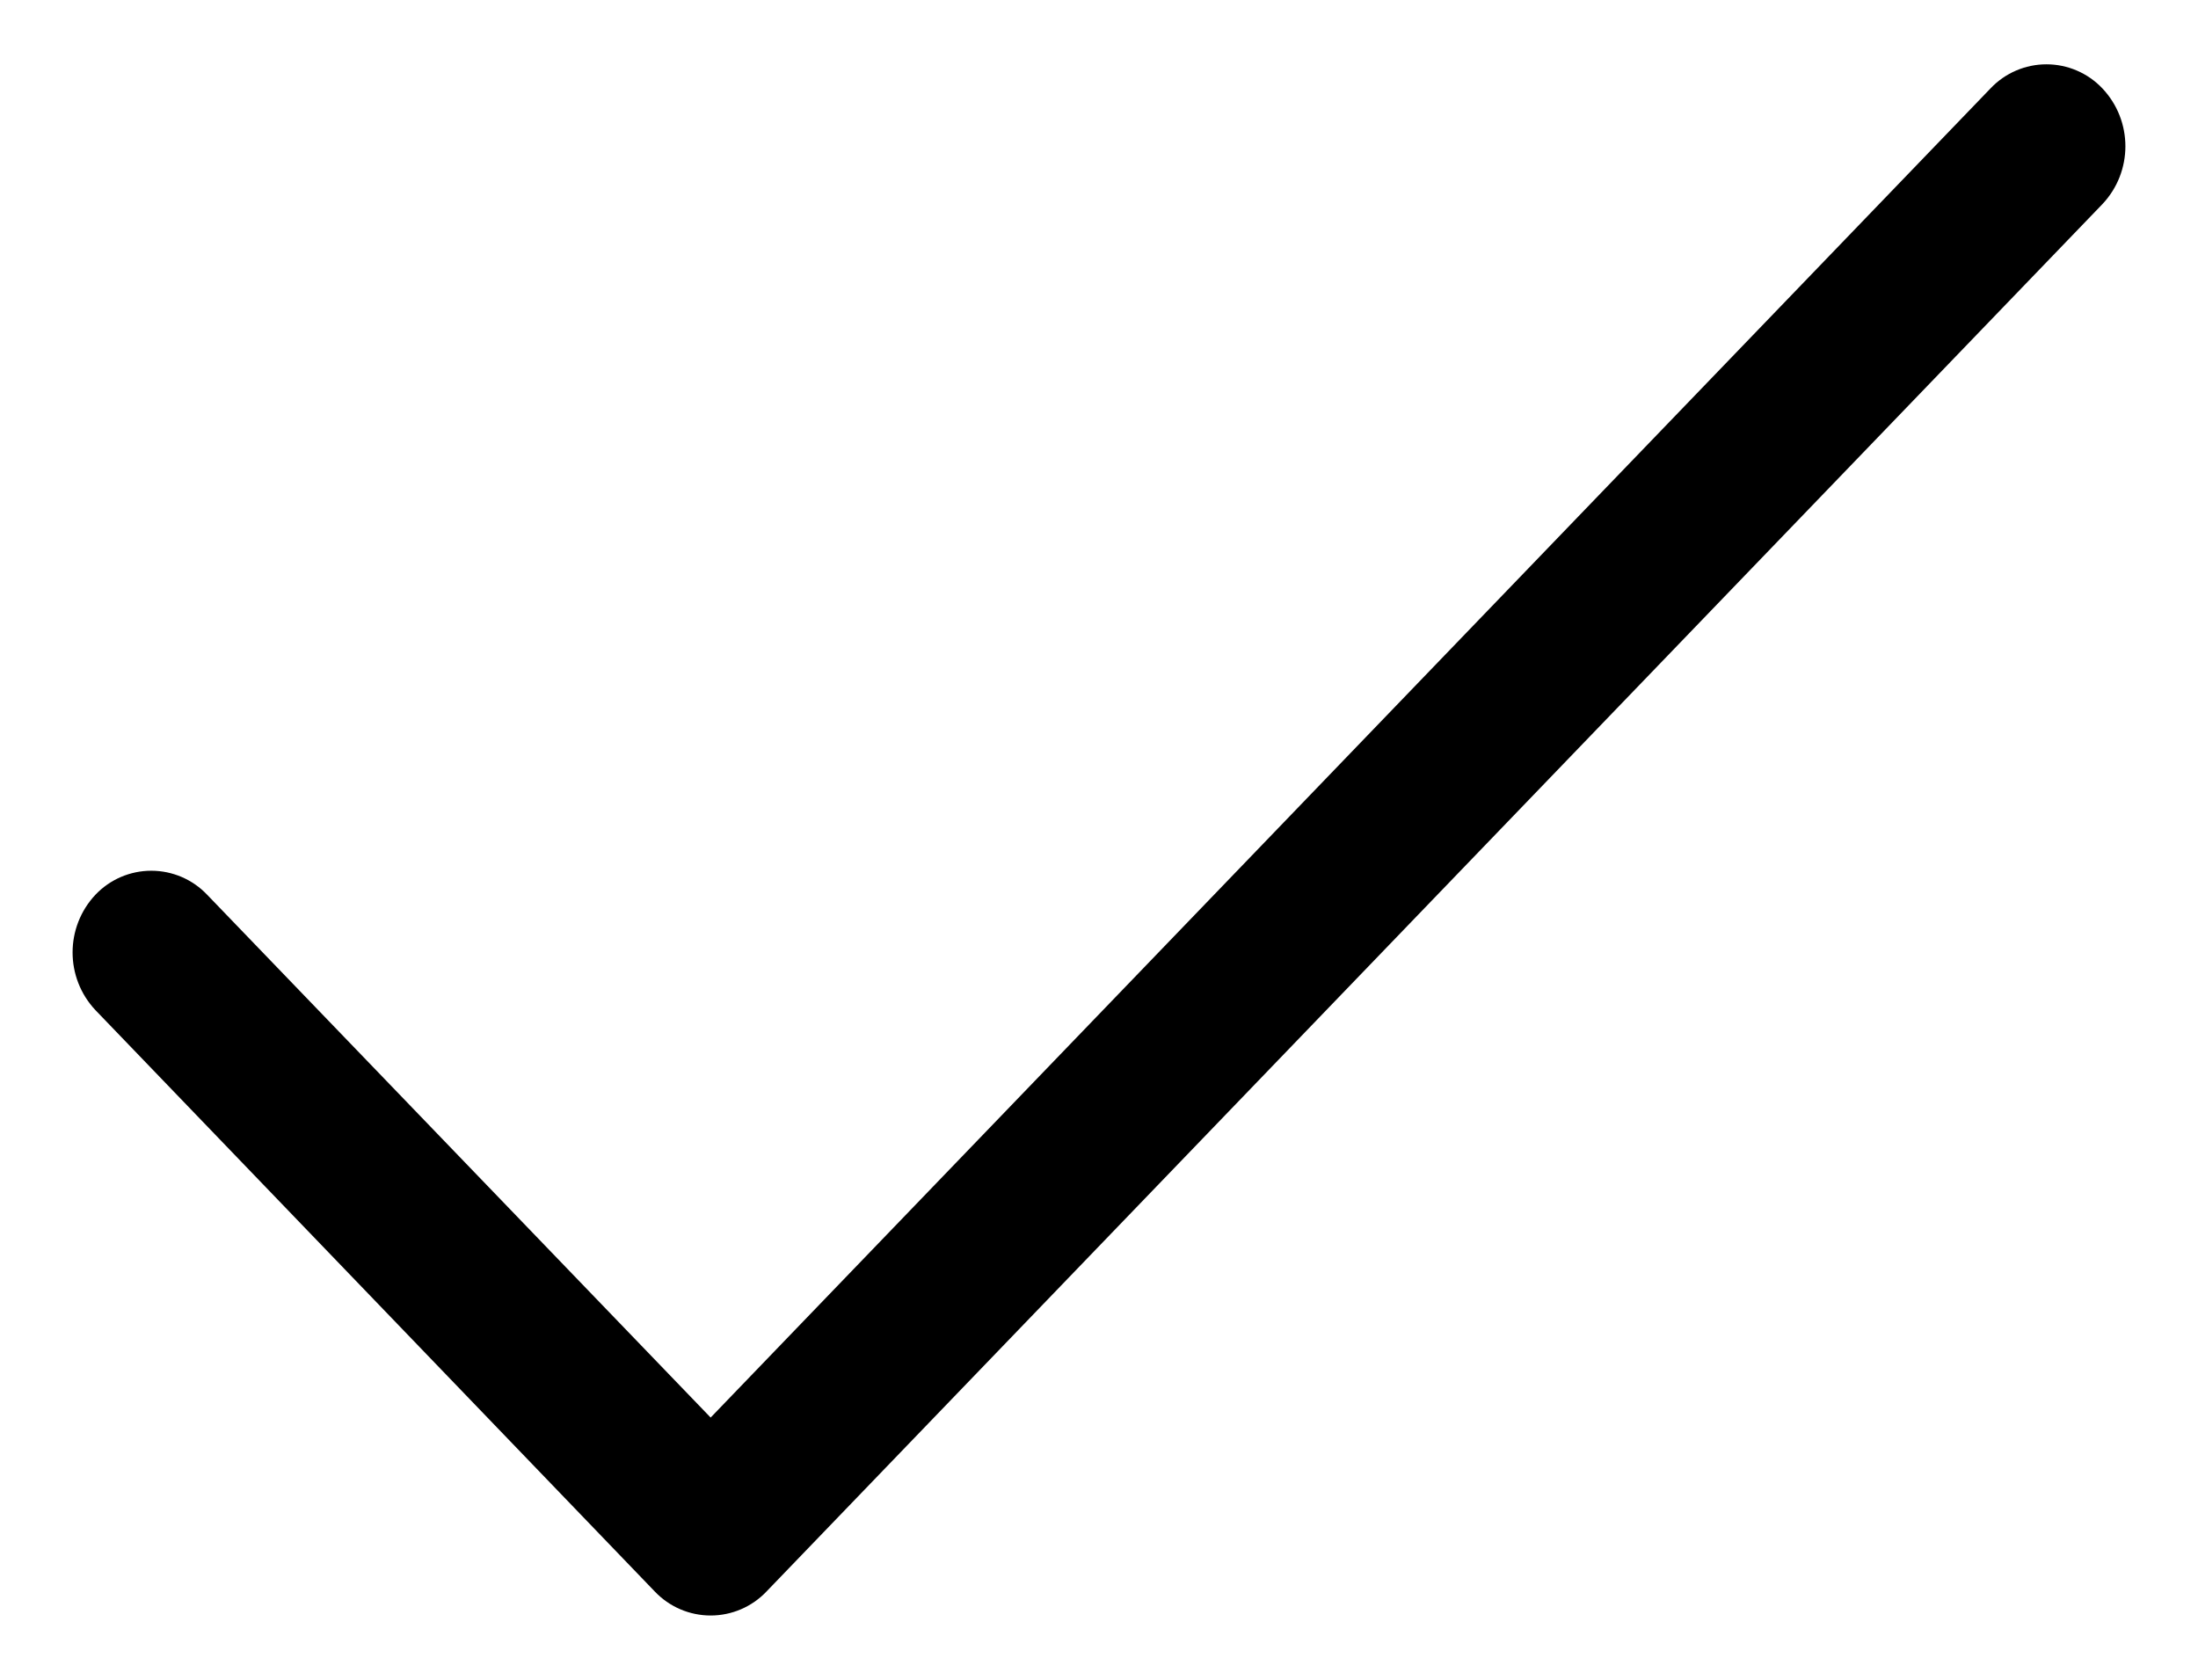
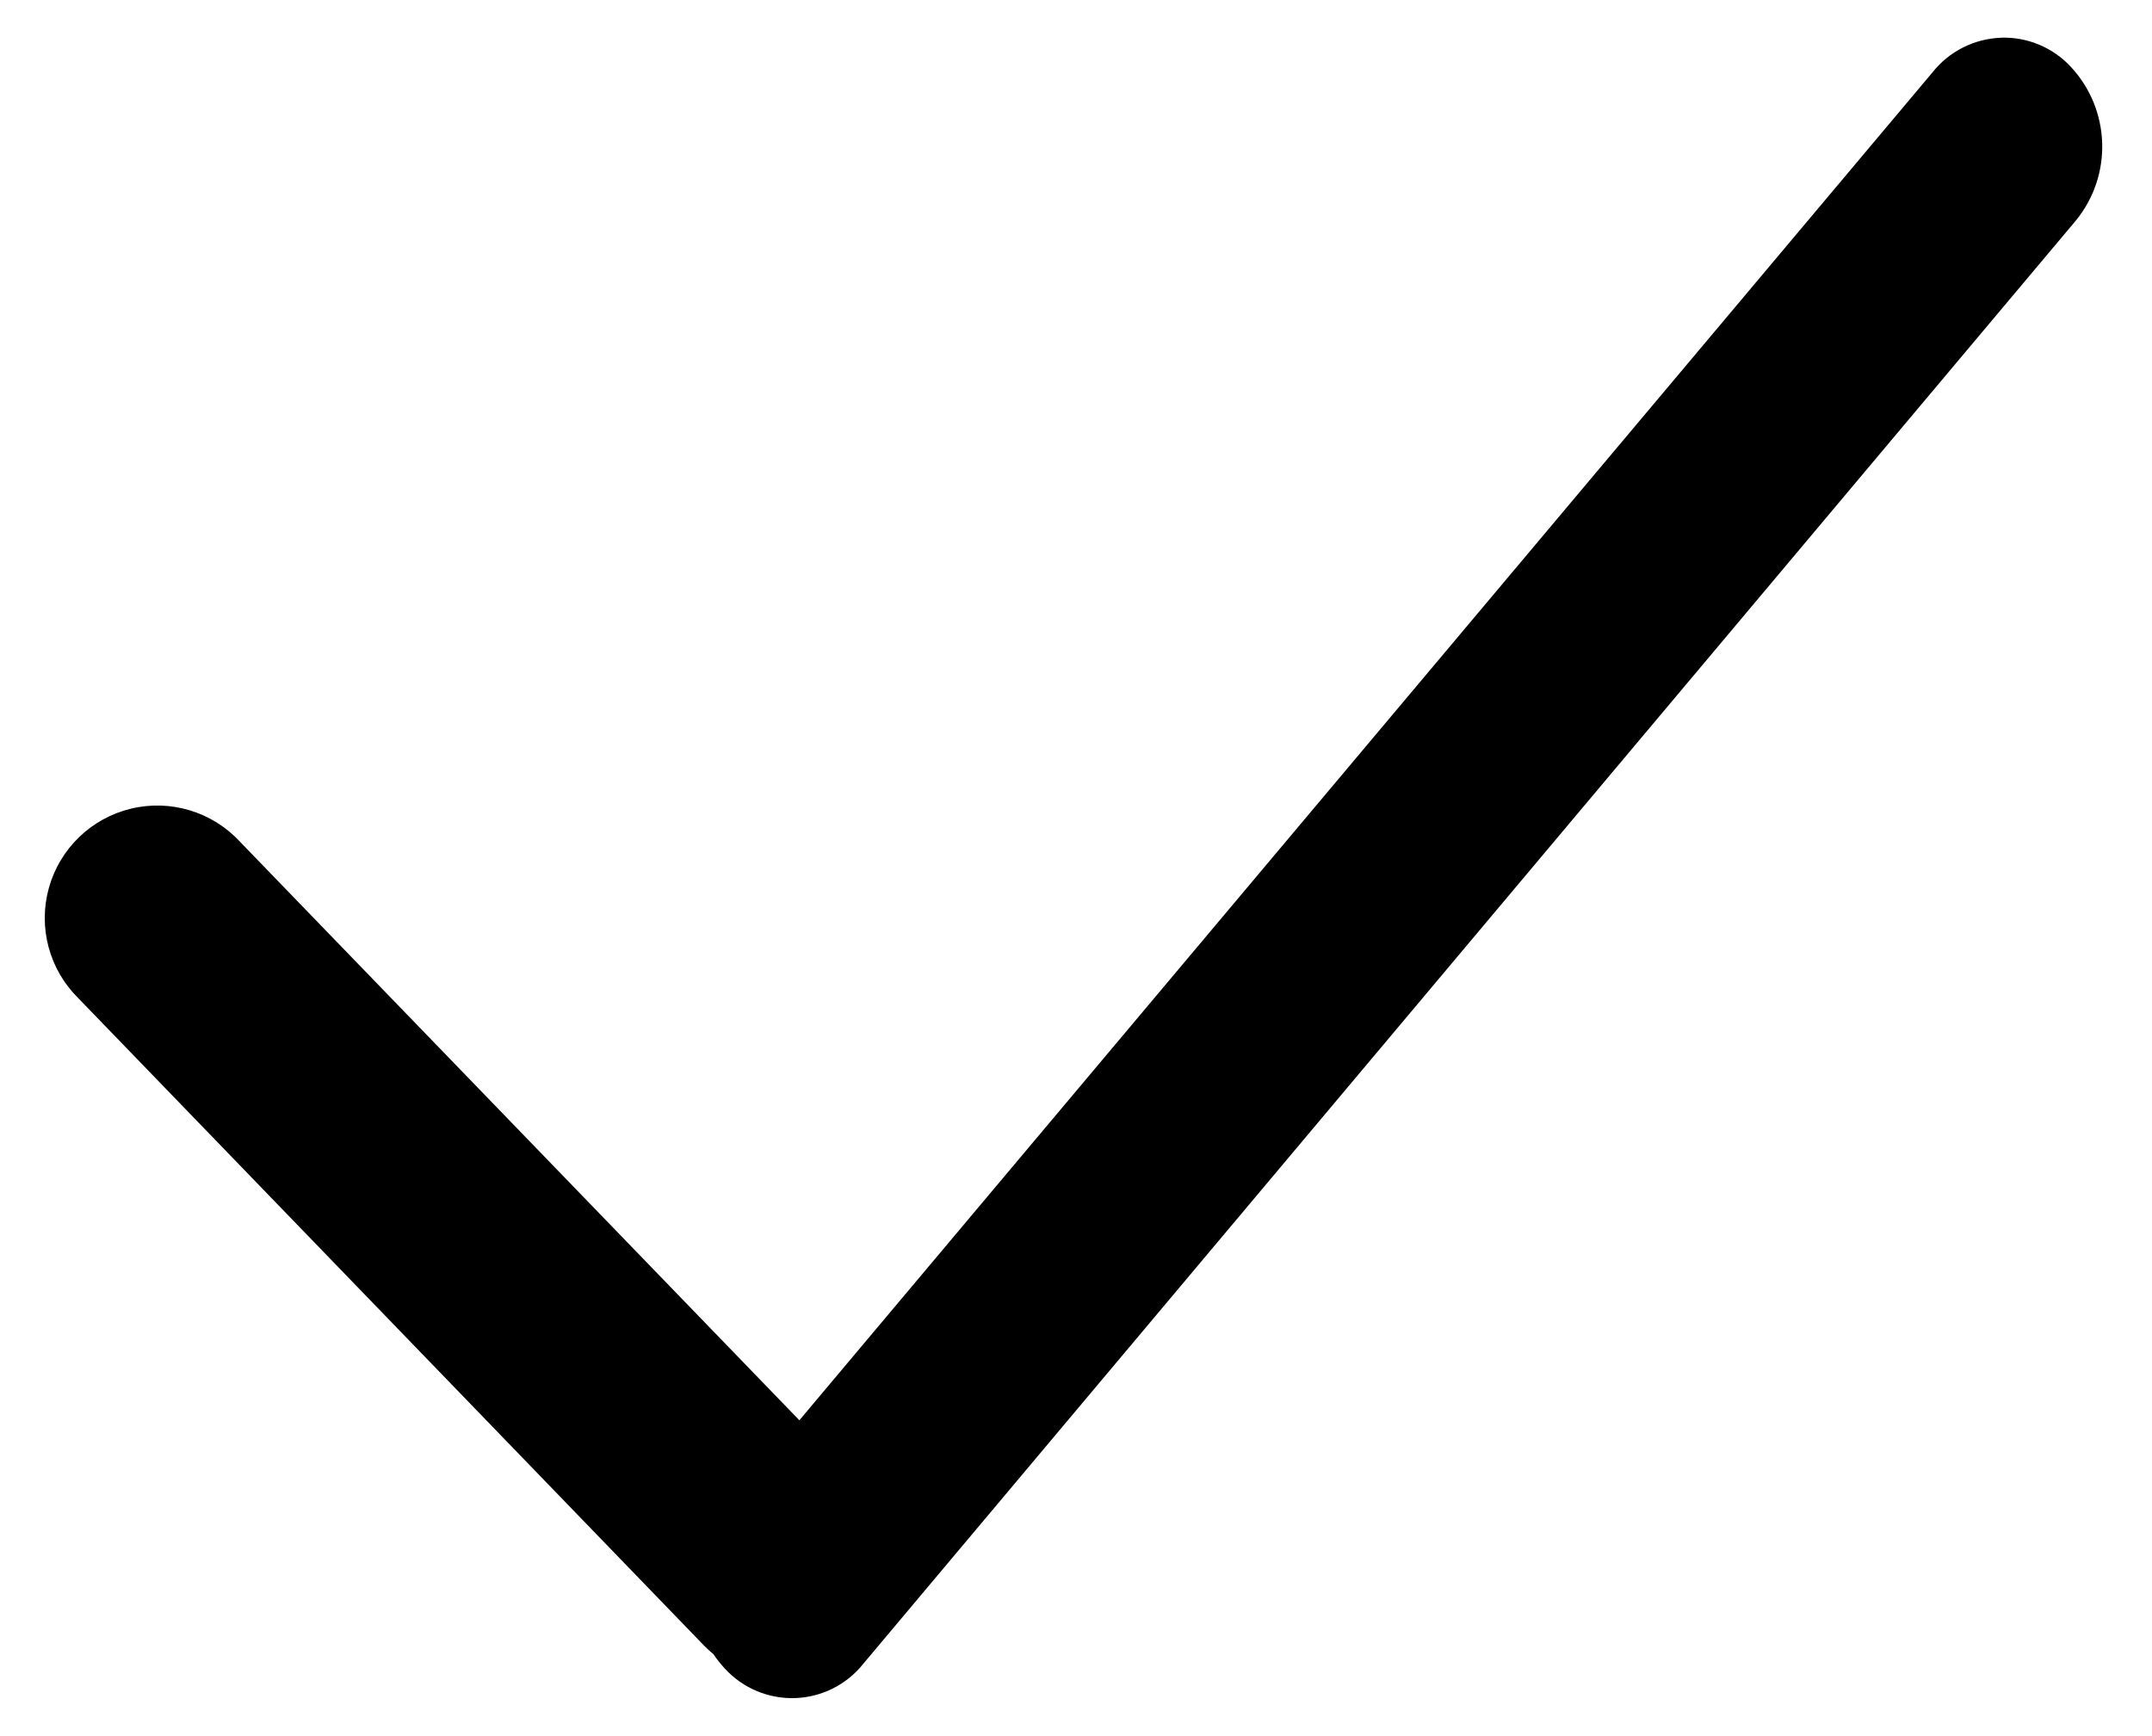
- <svg xmlns="http://www.w3.org/2000/svg" viewBox="0 0 17.129 13.091">
-   <path d="M16.383.688a.6.6 0 0 0-.87 0l-9.975 10.36-3.924-4.075a.6.6 0 0 0-.87 0 .657.657 0 0 0 0 .9l4.359 4.531a.6.6 0 0 0 .87 0l10.41-10.812a.657.657 0 0 0 0-.904z" />
+ <svg xmlns="http://www.w3.org/2000/svg" viewBox="0 0 31 25">
+   <path d="M28.82.543c.382-.014.752.14 1.012.421.571.615.604 1.556.076 2.208L12.436 23.97a1.312 1.312 0 01-1.992.072 1.693 1.693 0 01-.167-.21 1.578 1.578 0 01-.138-.127L1.127 14.38a1.621 1.621 0 112.33-2.253l8.058 8.335L27.84 1.04c.239-.3.596-.481.98-.496z" />
</svg>
